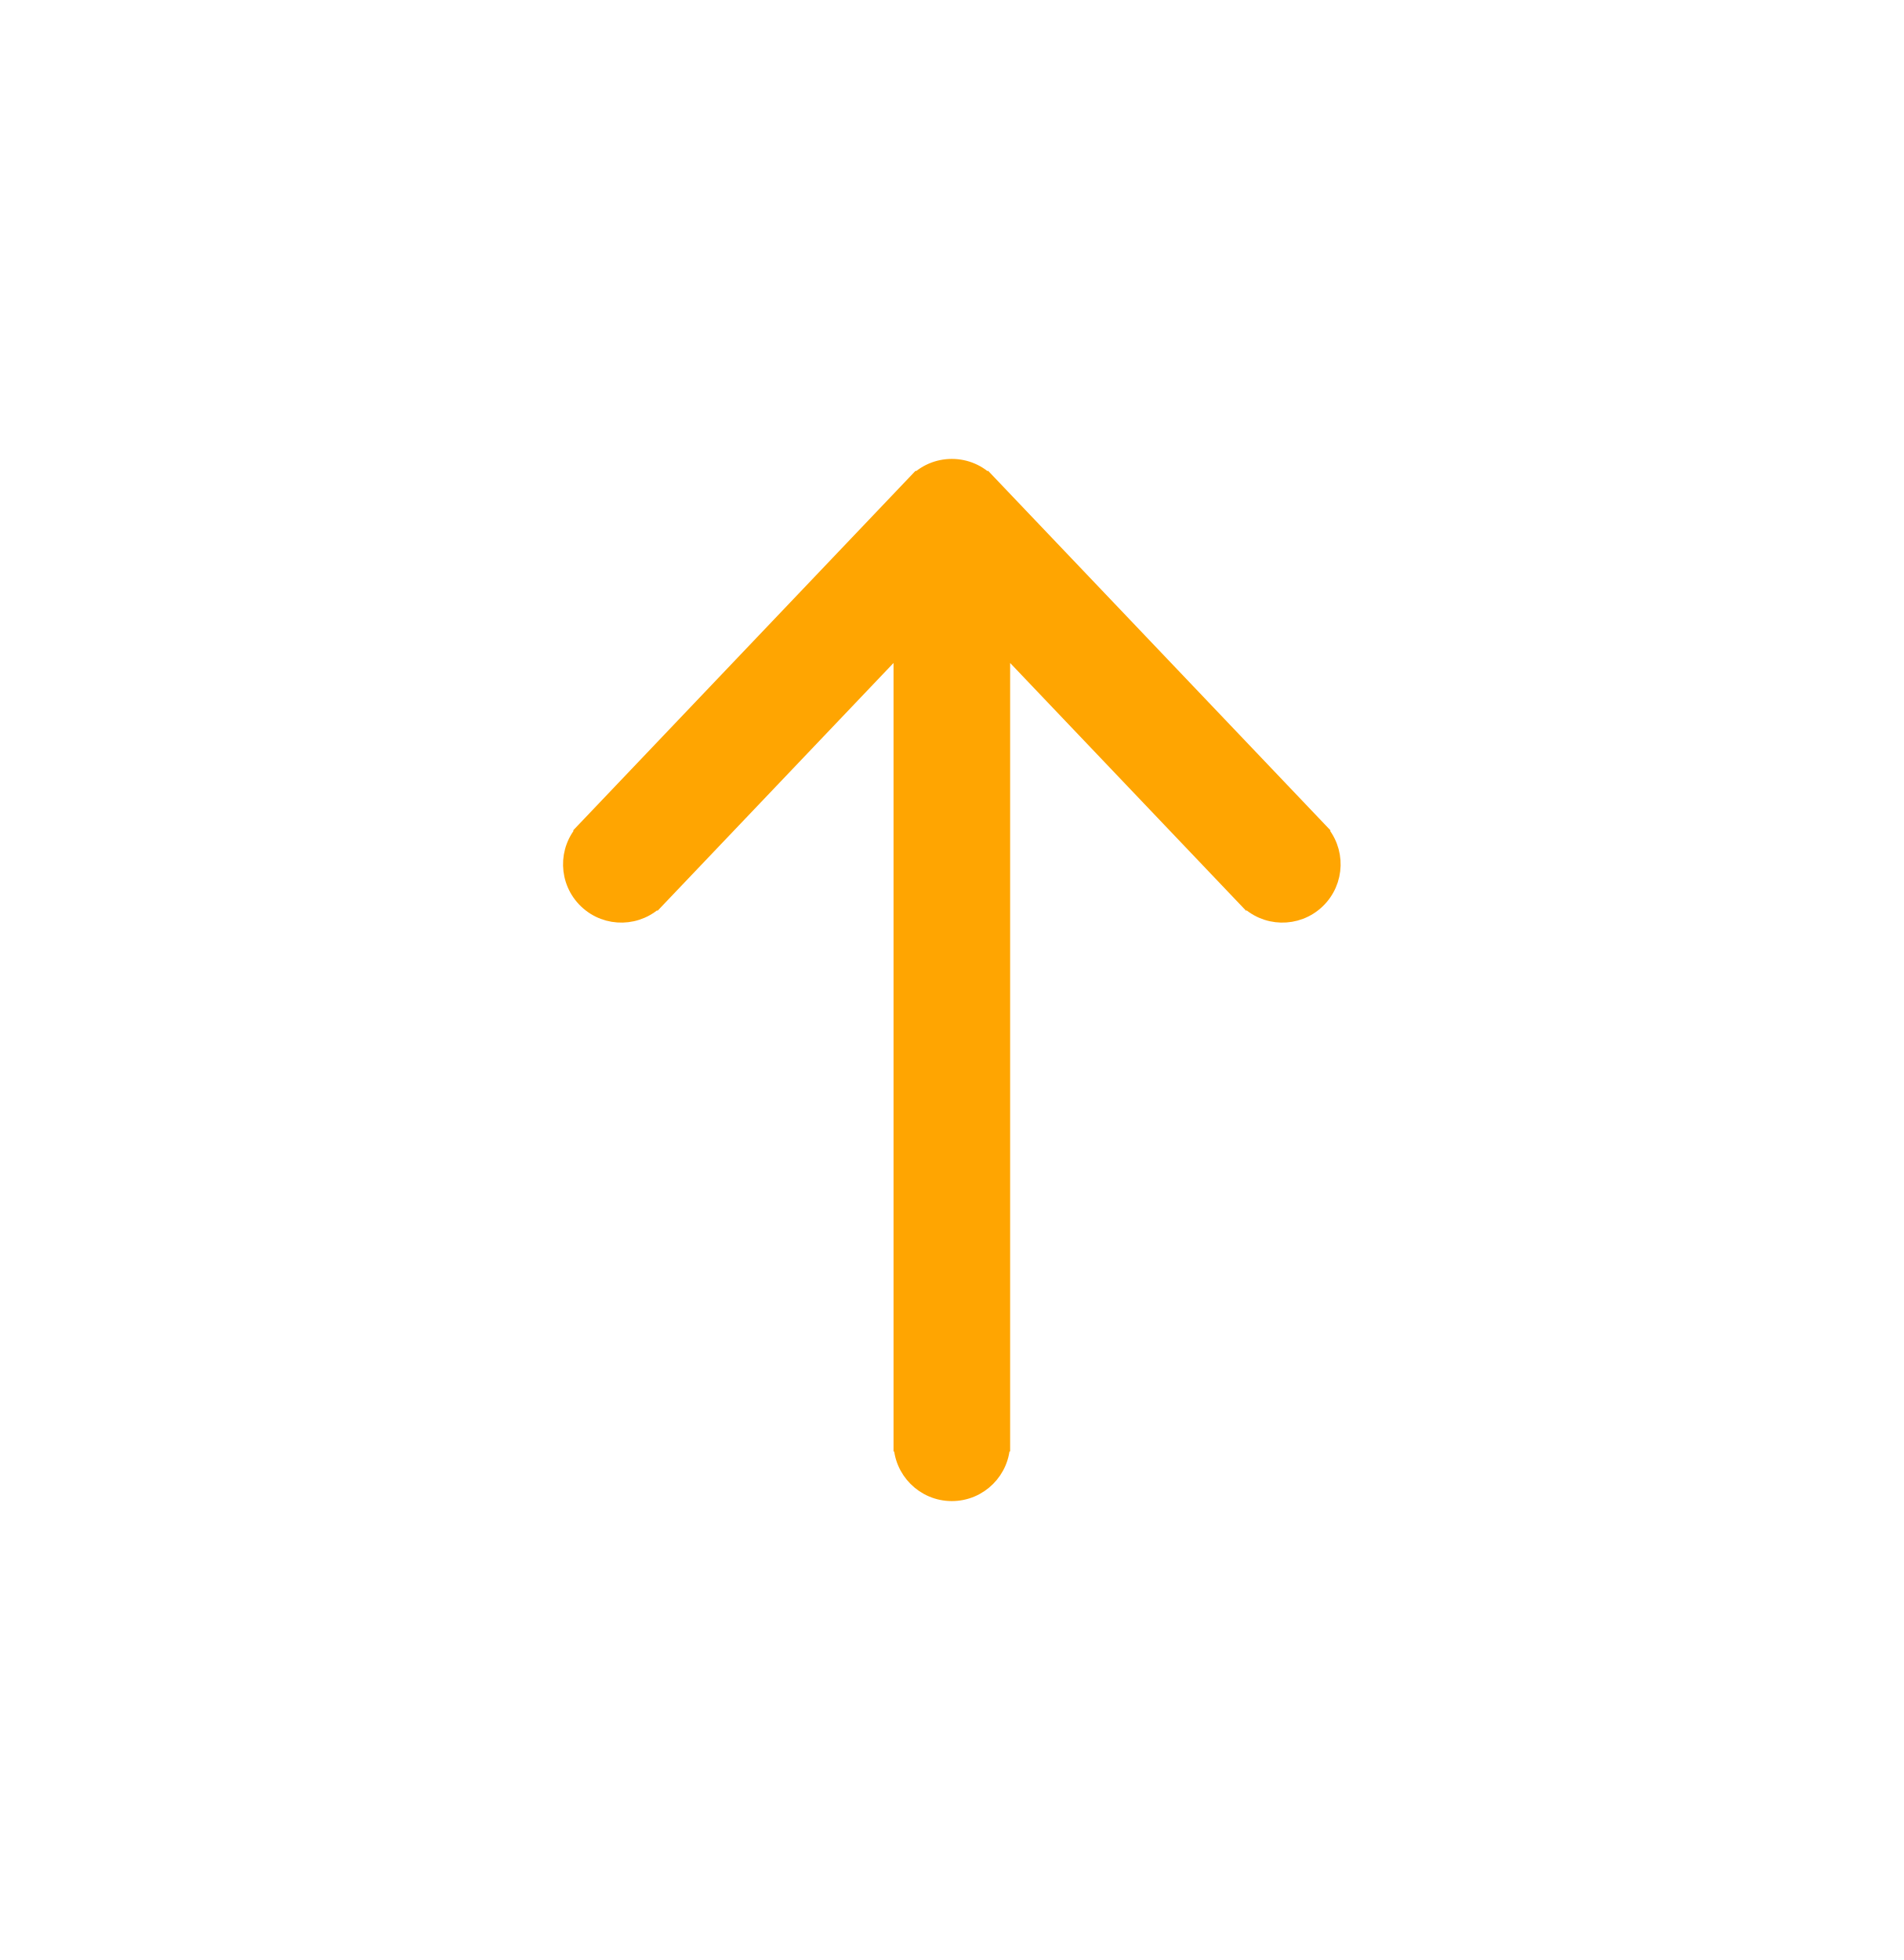
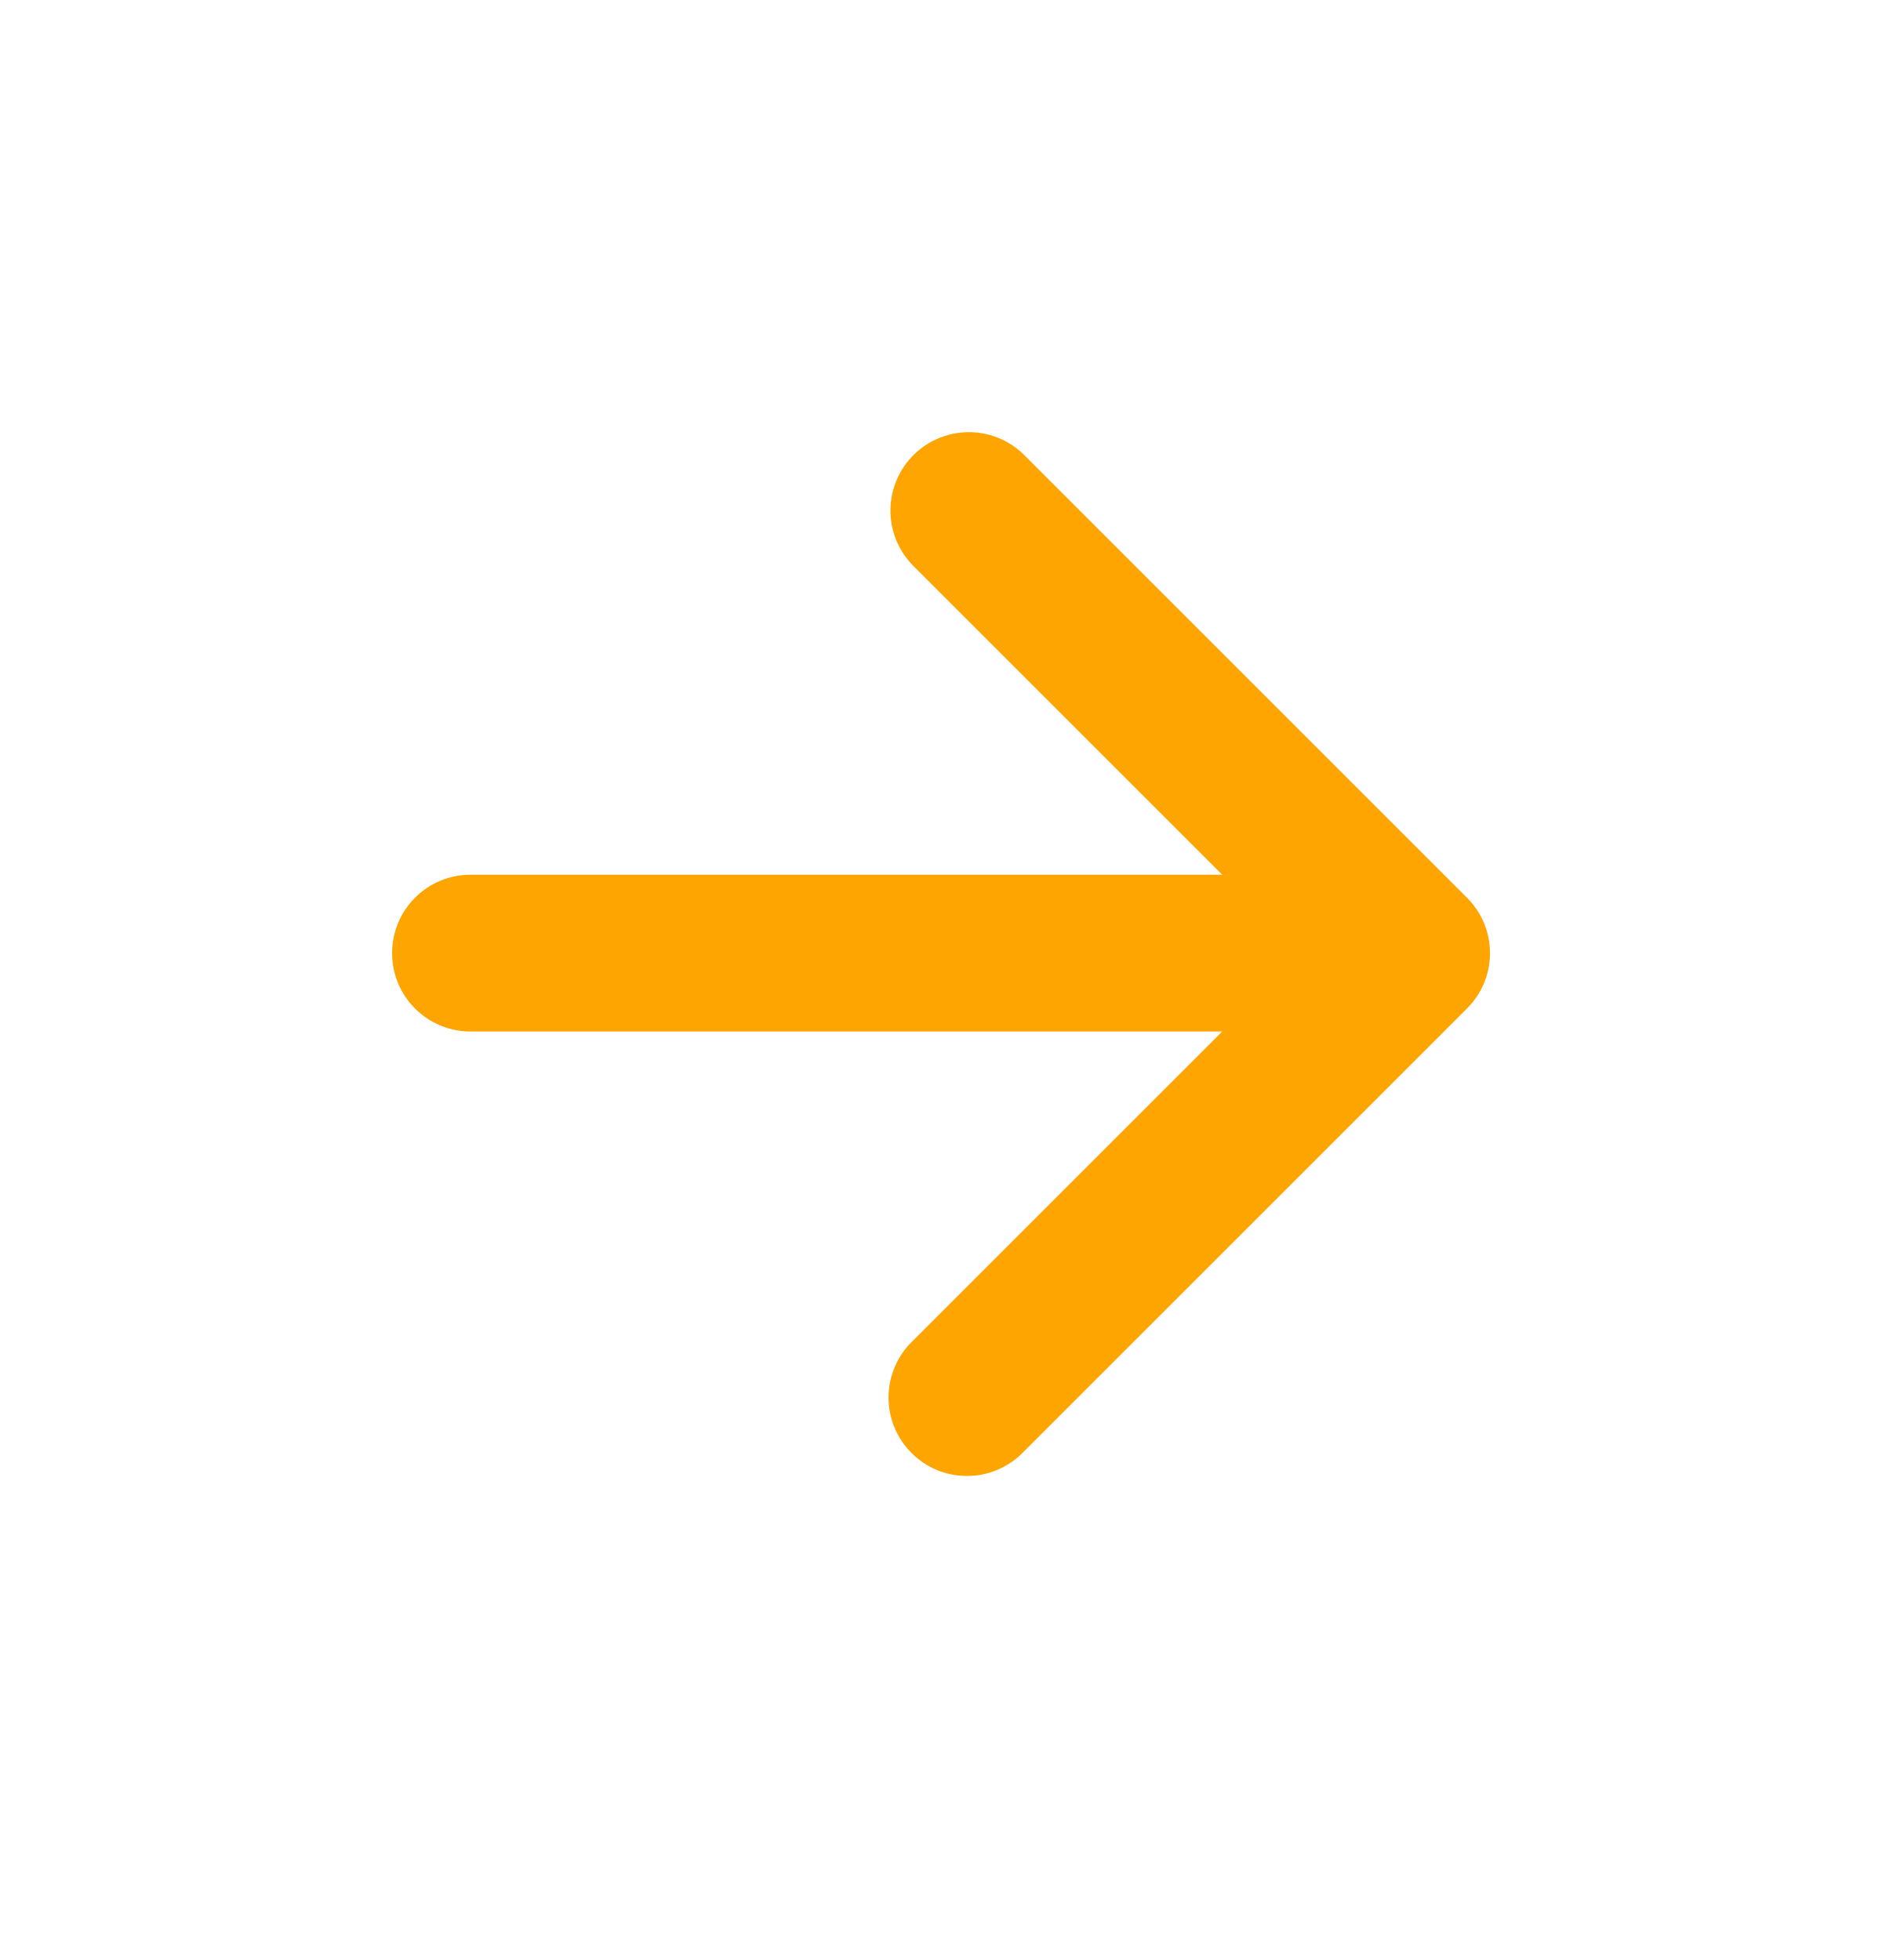
- <svg xmlns="http://www.w3.org/2000/svg" width="34px" height="35px" viewBox="-2.4 -2.4 28.80 28.80" fill="none" stroke="#ffa501" stroke-width="0.264" transform="matrix(1, 0, 0, 1, 0, 0)rotate(0)">
-   <g id="SVGRepo_bgCarrier" stroke-width="0" />
-   <g id="SVGRepo_tracerCarrier" stroke-linecap="round" stroke-linejoin="round" stroke="#CCCCCC" stroke-width="0.144" />
-   <g id="SVGRepo_iconCarrier">
-     <path d="M6.457 9.733C6.171 10.033 6.183 10.507 6.483 10.793C6.783 11.079 7.257 11.067 7.543 10.767L6.457 9.733ZM12.543 5.517C12.829 5.217 12.817 4.743 12.517 4.457C12.217 4.171 11.743 4.183 11.457 4.483L12.543 5.517ZM12.543 4.483C12.257 4.183 11.783 4.171 11.483 4.457C11.183 4.743 11.171 5.217 11.457 5.517L12.543 4.483ZM16.457 10.767C16.743 11.067 17.217 11.079 17.517 10.793C17.817 10.507 17.829 10.033 17.543 9.733L16.457 10.767ZM12.75 5C12.75 4.586 12.414 4.25 12 4.25C11.586 4.25 11.25 4.586 11.25 5H12.75ZM11.25 19C11.25 19.414 11.586 19.75 12 19.75C12.414 19.75 12.75 19.414 12.75 19H11.25ZM7.543 10.767L12.543 5.517L11.457 4.483L6.457 9.733L7.543 10.767ZM11.457 5.517L16.457 10.767L17.543 9.733L12.543 4.483L11.457 5.517ZM11.25 5V19H12.75V5H11.25Z" fill="#ffa501" />
-   </g>
+ <svg xmlns="http://www.w3.org/2000/svg" width="24" height="25" viewBox="0 0 24 25" fill="none">
+   <path d="M15.586 11.157L11.636 7.207C11.454 7.018 11.353 6.766 11.355 6.504C11.358 6.241 11.463 5.991 11.648 5.805C11.834 5.62 12.084 5.515 12.347 5.512C12.609 5.51 12.861 5.611 13.05 5.793L18.707 11.45C18.8 11.543 18.874 11.653 18.925 11.774C18.975 11.896 19.001 12.026 19.001 12.157C19.001 12.288 18.975 12.419 18.925 12.54C18.874 12.661 18.8 12.771 18.707 12.864L13.05 18.521C12.958 18.617 12.847 18.693 12.725 18.745C12.603 18.798 12.472 18.825 12.339 18.826C12.207 18.827 12.075 18.802 11.952 18.752C11.829 18.702 11.717 18.627 11.624 18.533C11.53 18.439 11.456 18.328 11.405 18.205C11.355 18.082 11.33 17.95 11.331 17.818C11.332 17.685 11.36 17.554 11.412 17.432C11.464 17.31 11.54 17.199 11.636 17.107L15.586 13.157H6C5.735 13.157 5.48 13.052 5.293 12.864C5.105 12.677 5 12.422 5 12.157C5 11.892 5.105 11.637 5.293 11.45C5.48 11.262 5.735 11.157 6 11.157H15.586Z" fill="#ffa501" />
</svg>
